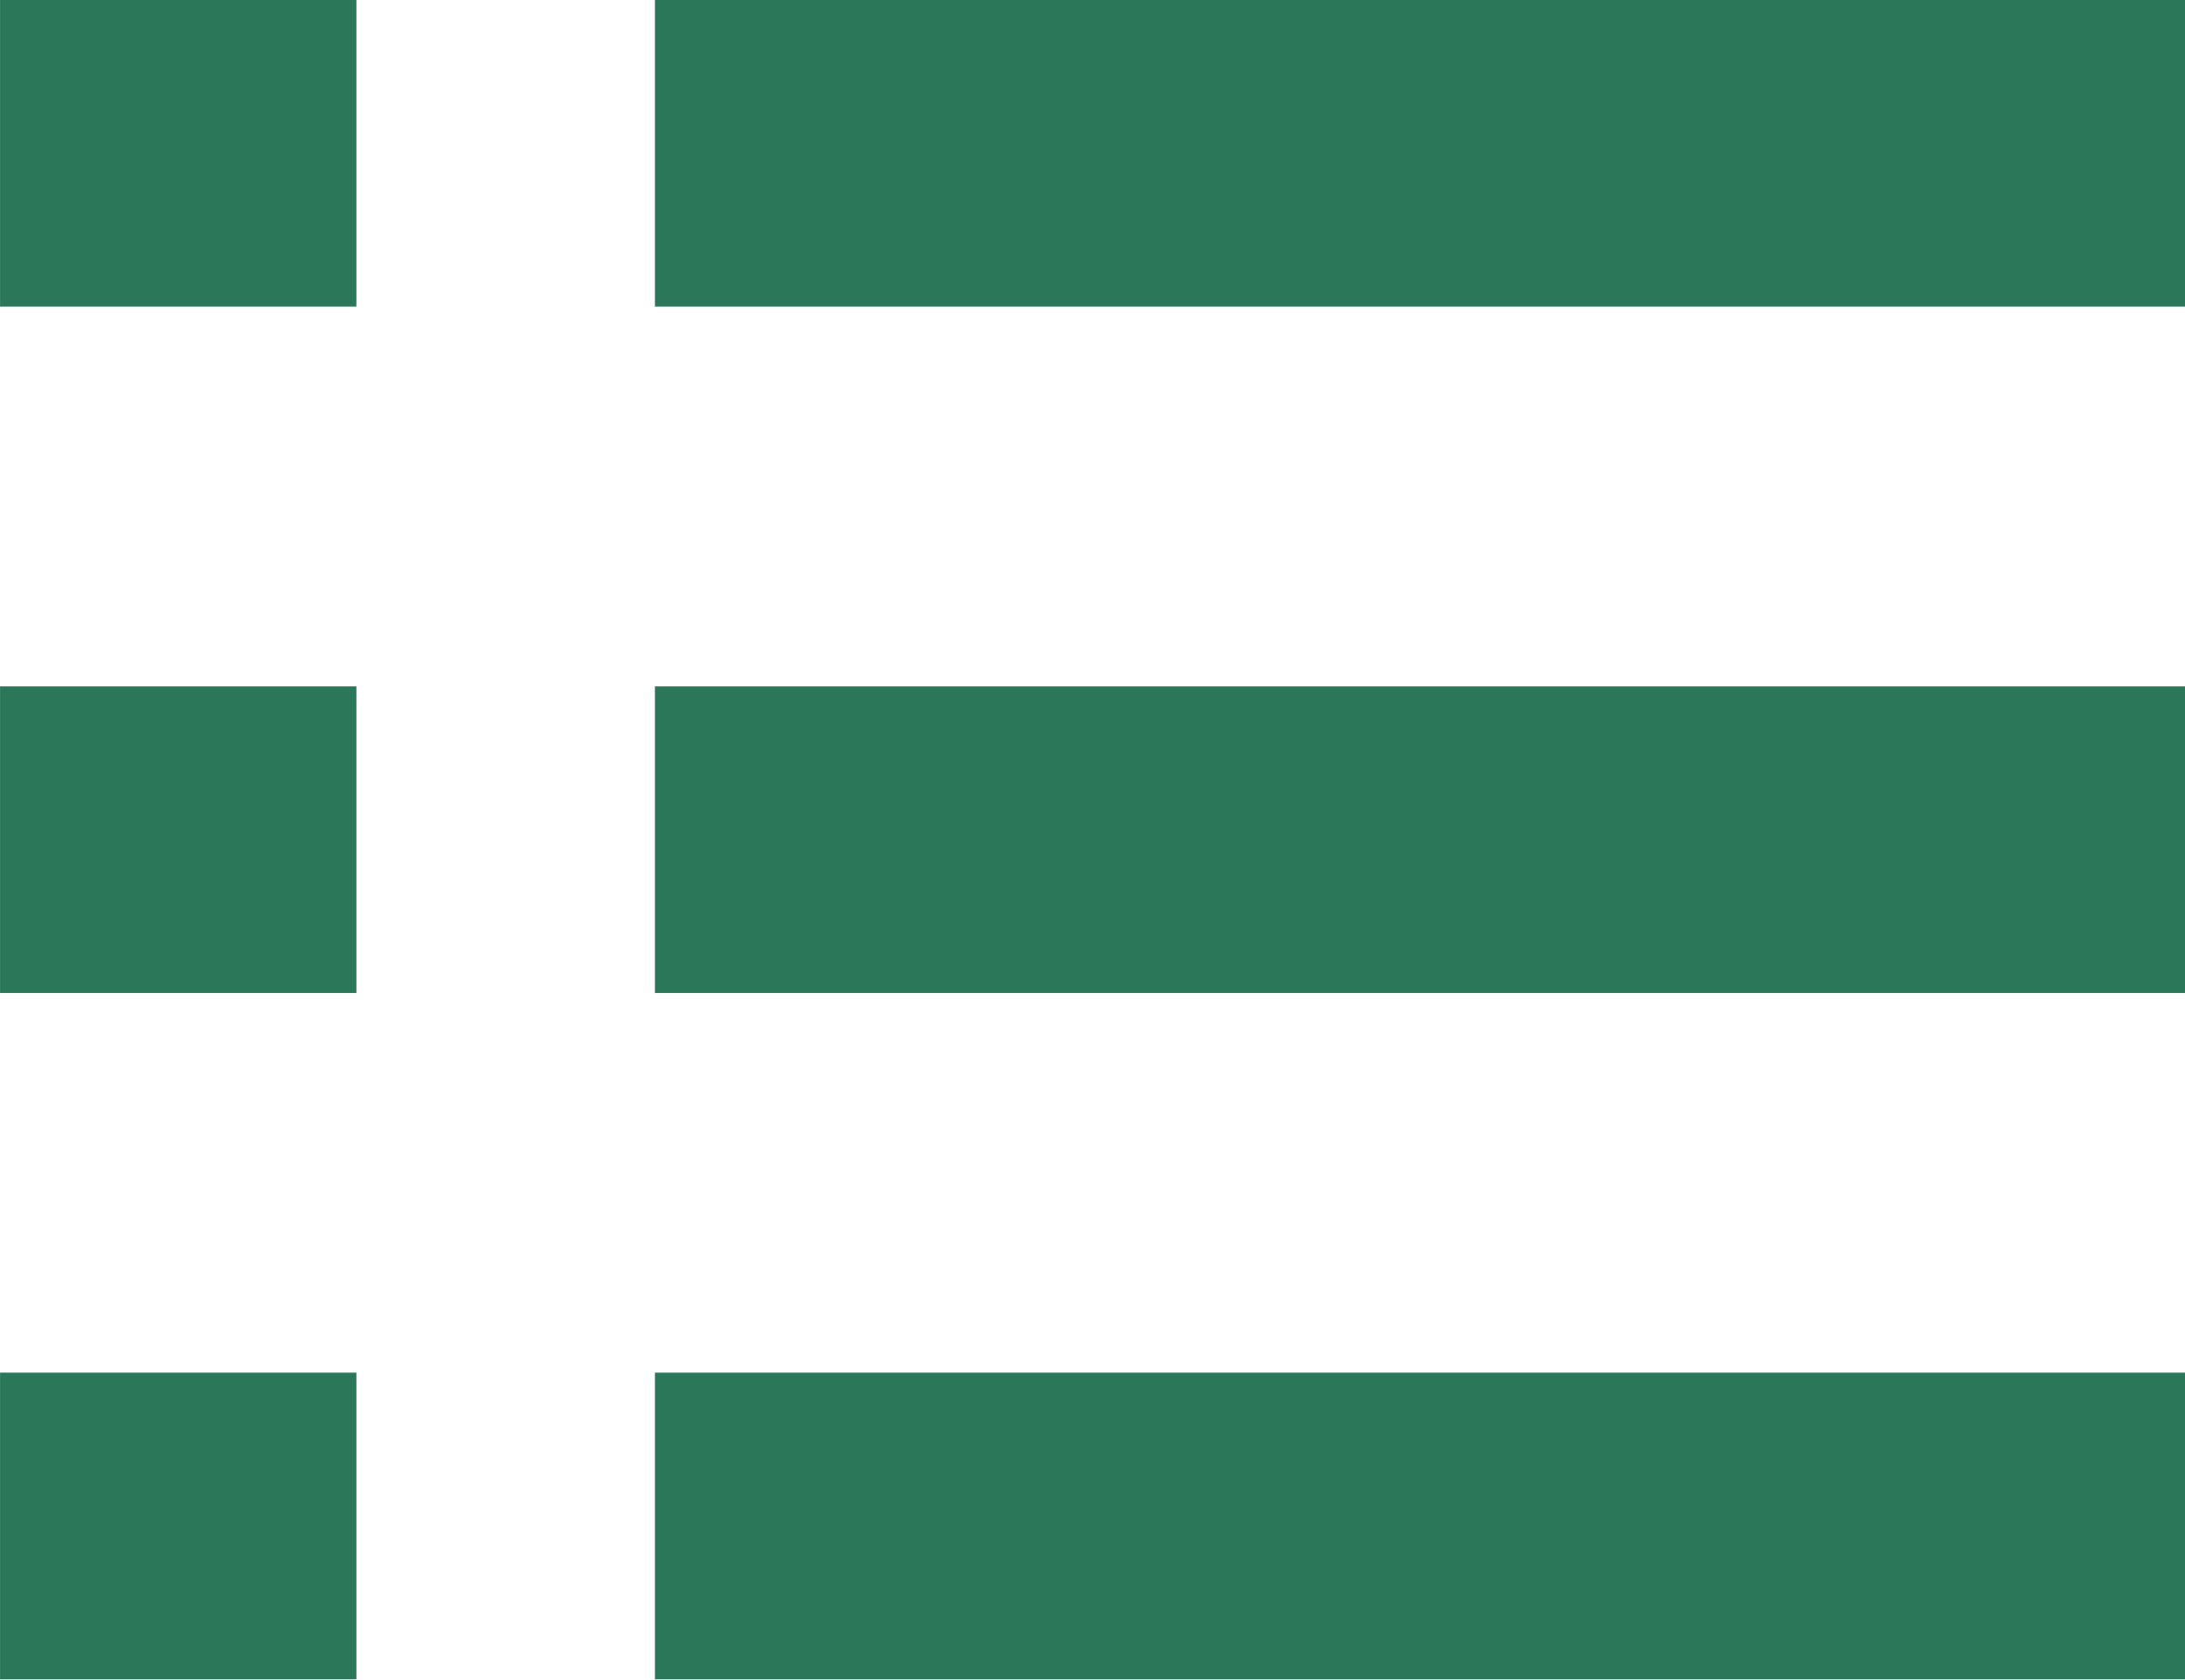
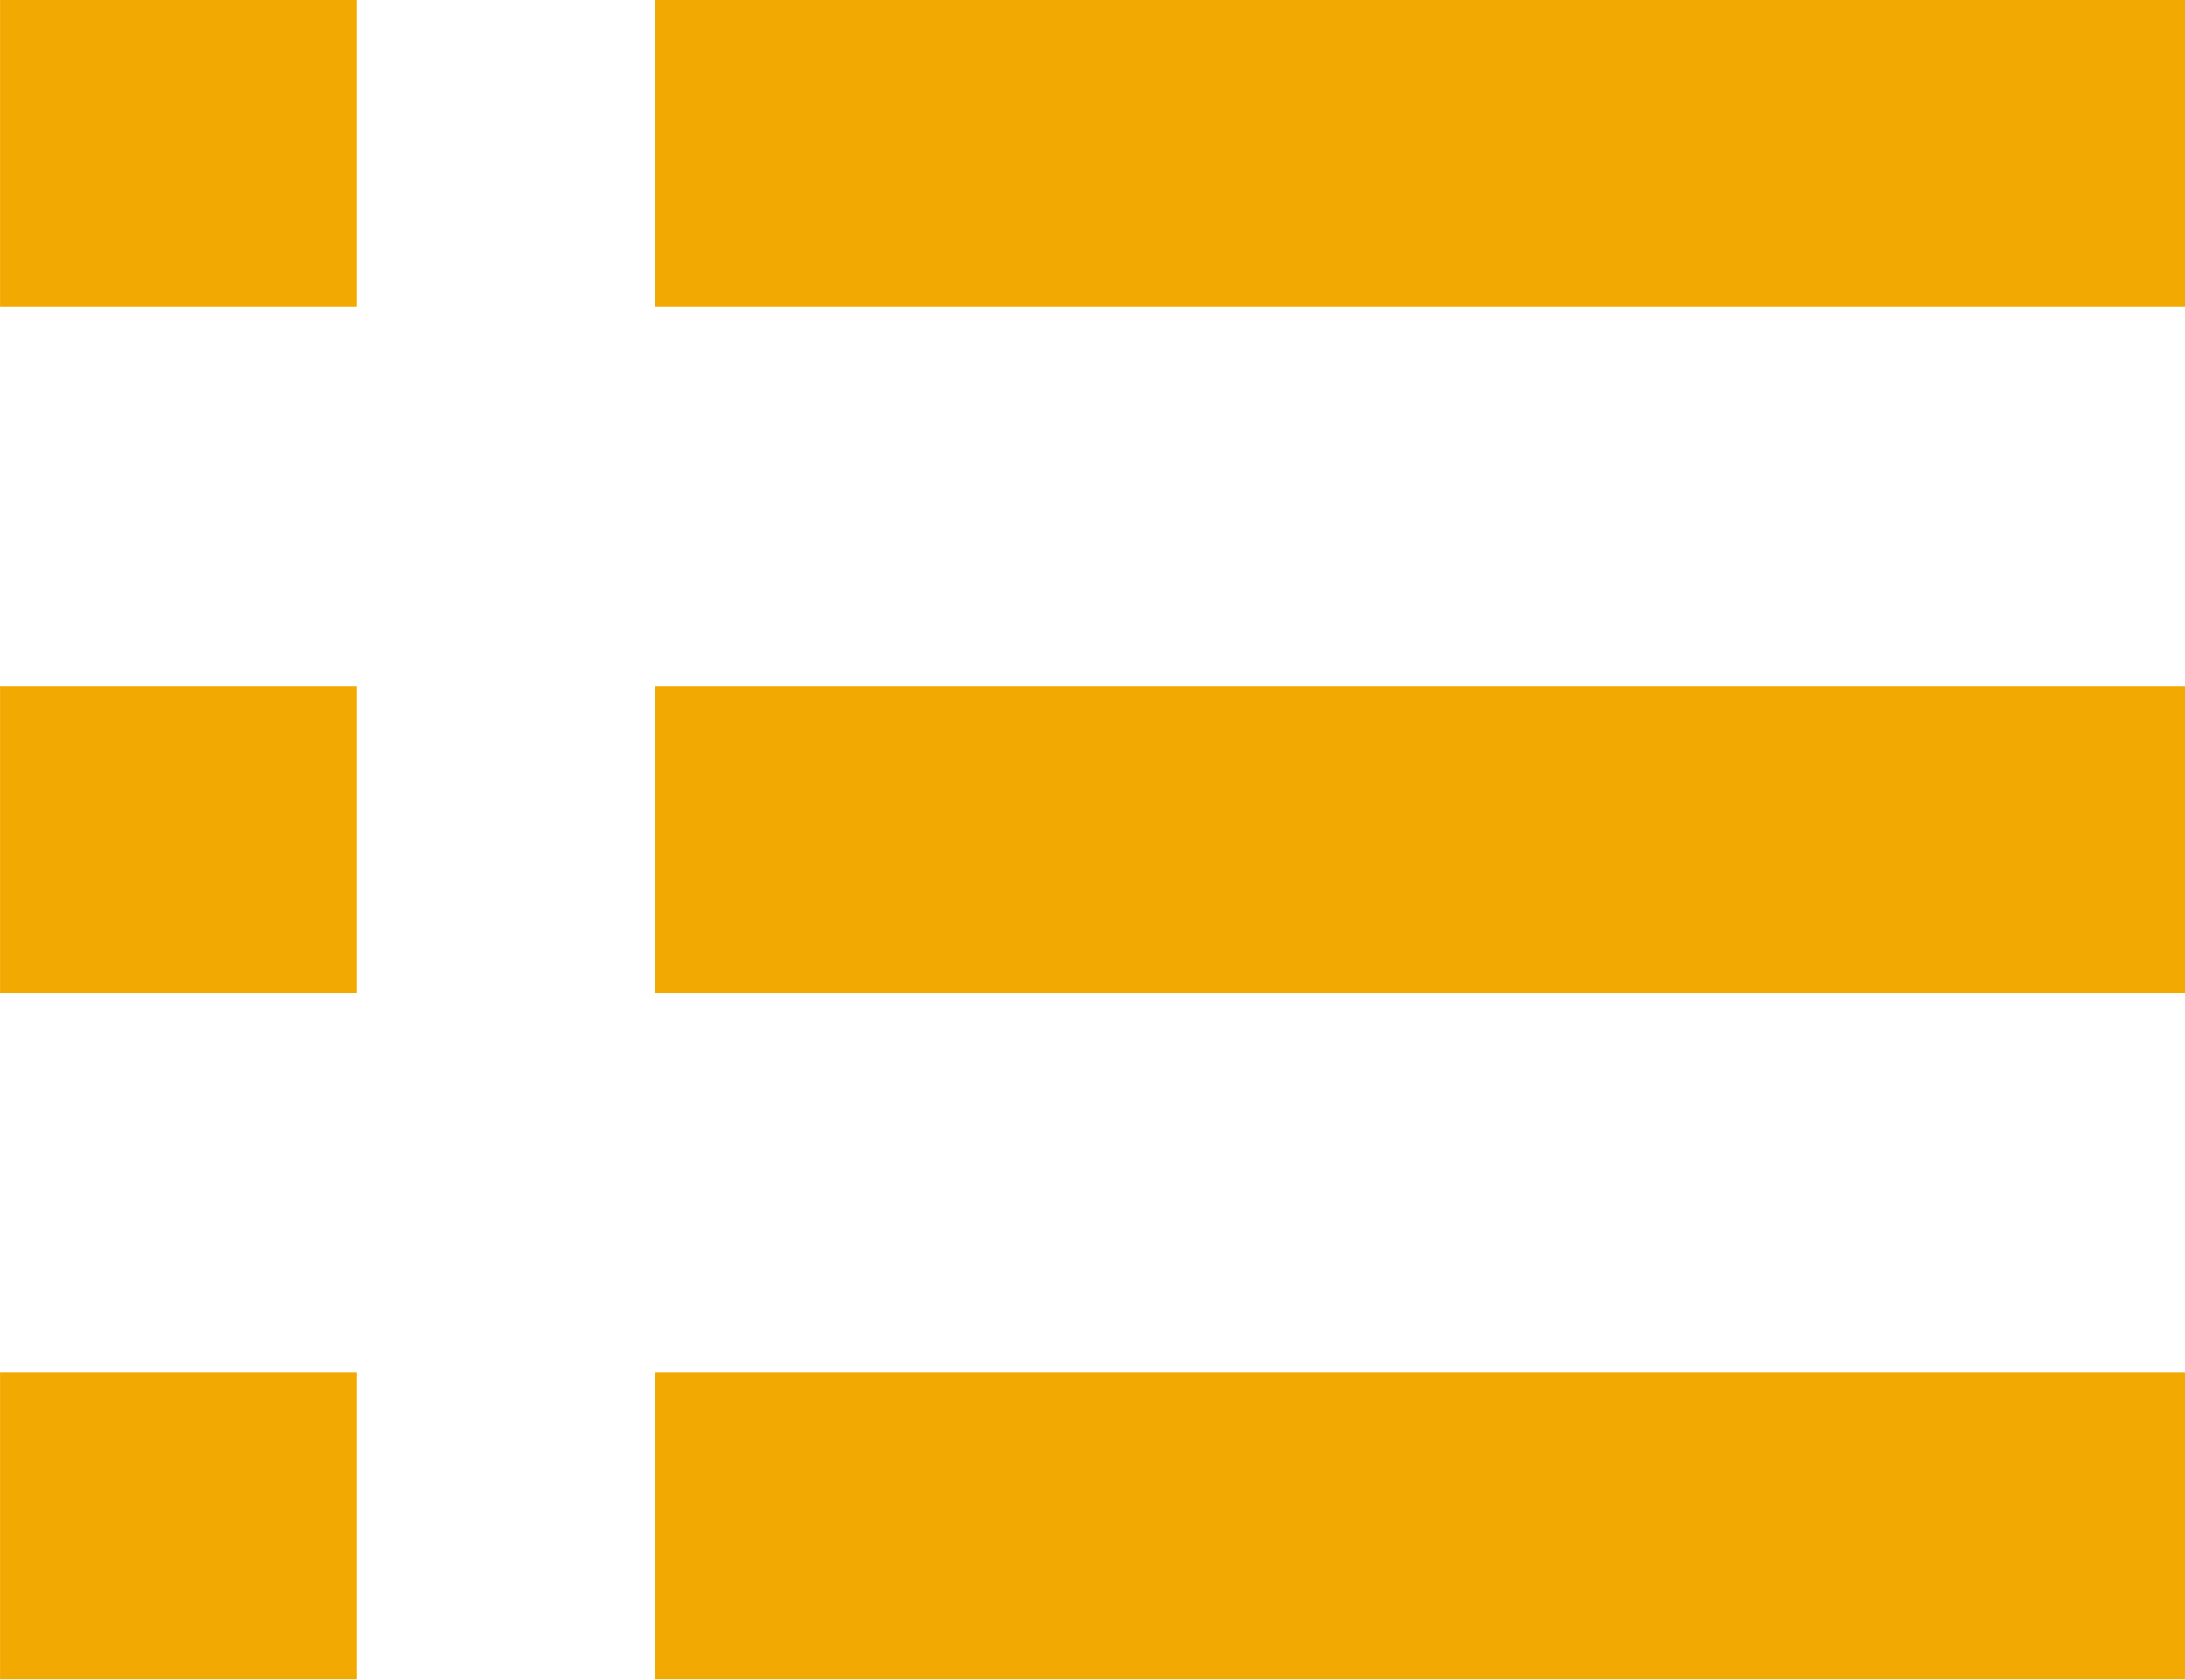
<svg xmlns="http://www.w3.org/2000/svg" width="14.367mm" height="11.041mm" viewBox="0 0 14.367 11.041" version="1.1" id="svg2182">
  <defs id="defs2179" />
  <g id="layer1" transform="translate(-97.26977,-142.9795)">
    <g id="g2165" transform="translate(70.79815,96.45407)">
-       <rect style="opacity:0.99;fill:#287758;fill-opacity:1;stroke-width:0;stroke-linecap:round;stroke-linejoin:round;paint-order:stroke fill markers" id="rect234-7-2" width="10.061" height="2.016" x="30.778" y="46.525" />
-       <rect style="opacity:0.99;fill:#287758;fill-opacity:1;stroke-width:0;stroke-linecap:round;stroke-linejoin:round;paint-order:stroke fill markers" id="rect234-7-2-3" width="10.061" height="2.016" x="30.778" y="55.55" />
-       <rect style="opacity:0.99;fill:#287758;fill-opacity:1;stroke-width:0;stroke-linecap:round;stroke-linejoin:round;paint-order:stroke fill markers" id="rect234-7-2-3-1" width="10.061" height="2.016" x="30.778" y="51.038" />
-       <rect style="opacity:0.99;fill:#287758;fill-opacity:1;stroke-width:0;stroke-linecap:round;stroke-linejoin:round;paint-order:stroke fill markers" id="rect234-7-2-36" width="2.343" height="2.016" x="26.472" y="46.525" />
-       <rect style="opacity:0.99;fill:#287758;fill-opacity:1;stroke-width:0;stroke-linecap:round;stroke-linejoin:round;paint-order:stroke fill markers" id="rect234-7-2-3-7" width="2.343" height="2.016" x="26.472" y="55.55" />
-       <rect style="opacity:0.99;fill:#287758;fill-opacity:1;stroke-width:0;stroke-linecap:round;stroke-linejoin:round;paint-order:stroke fill markers" id="rect234-7-2-3-1-5" width="2.343" height="2.016" x="26.472" y="51.038" />
+       <rect style="opacity:0.99;fill:#f2a900;fill-opacity:1;stroke-width:0;stroke-linecap:round;stroke-linejoin:round;paint-order:stroke fill markers" id="rect234-7-2" width="10.061" height="2.016" x="30.778" y="46.525" />
+       <rect style="opacity:0.99;fill:#f2a900;fill-opacity:1;stroke-width:0;stroke-linecap:round;stroke-linejoin:round;paint-order:stroke fill markers" id="rect234-7-2-3" width="10.061" height="2.016" x="30.778" y="55.55" />
+       <rect style="opacity:0.99;fill:#f2a900;fill-opacity:1;stroke-width:0;stroke-linecap:round;stroke-linejoin:round;paint-order:stroke fill markers" id="rect234-7-2-3-1" width="10.061" height="2.016" x="30.778" y="51.038" />
+       <rect style="opacity:0.99;fill:#f2a900;fill-opacity:1;stroke-width:0;stroke-linecap:round;stroke-linejoin:round;paint-order:stroke fill markers" id="rect234-7-2-36" width="2.343" height="2.016" x="26.472" y="46.525" />
+       <rect style="opacity:0.99;fill:#f2a900;fill-opacity:1;stroke-width:0;stroke-linecap:round;stroke-linejoin:round;paint-order:stroke fill markers" id="rect234-7-2-3-7" width="2.343" height="2.016" x="26.472" y="55.55" />
+       <rect style="opacity:0.99;fill:#f2a900;fill-opacity:1;stroke-width:0;stroke-linecap:round;stroke-linejoin:round;paint-order:stroke fill markers" id="rect234-7-2-3-1-5" width="2.343" height="2.016" x="26.472" y="51.038" />
    </g>
  </g>
</svg>
